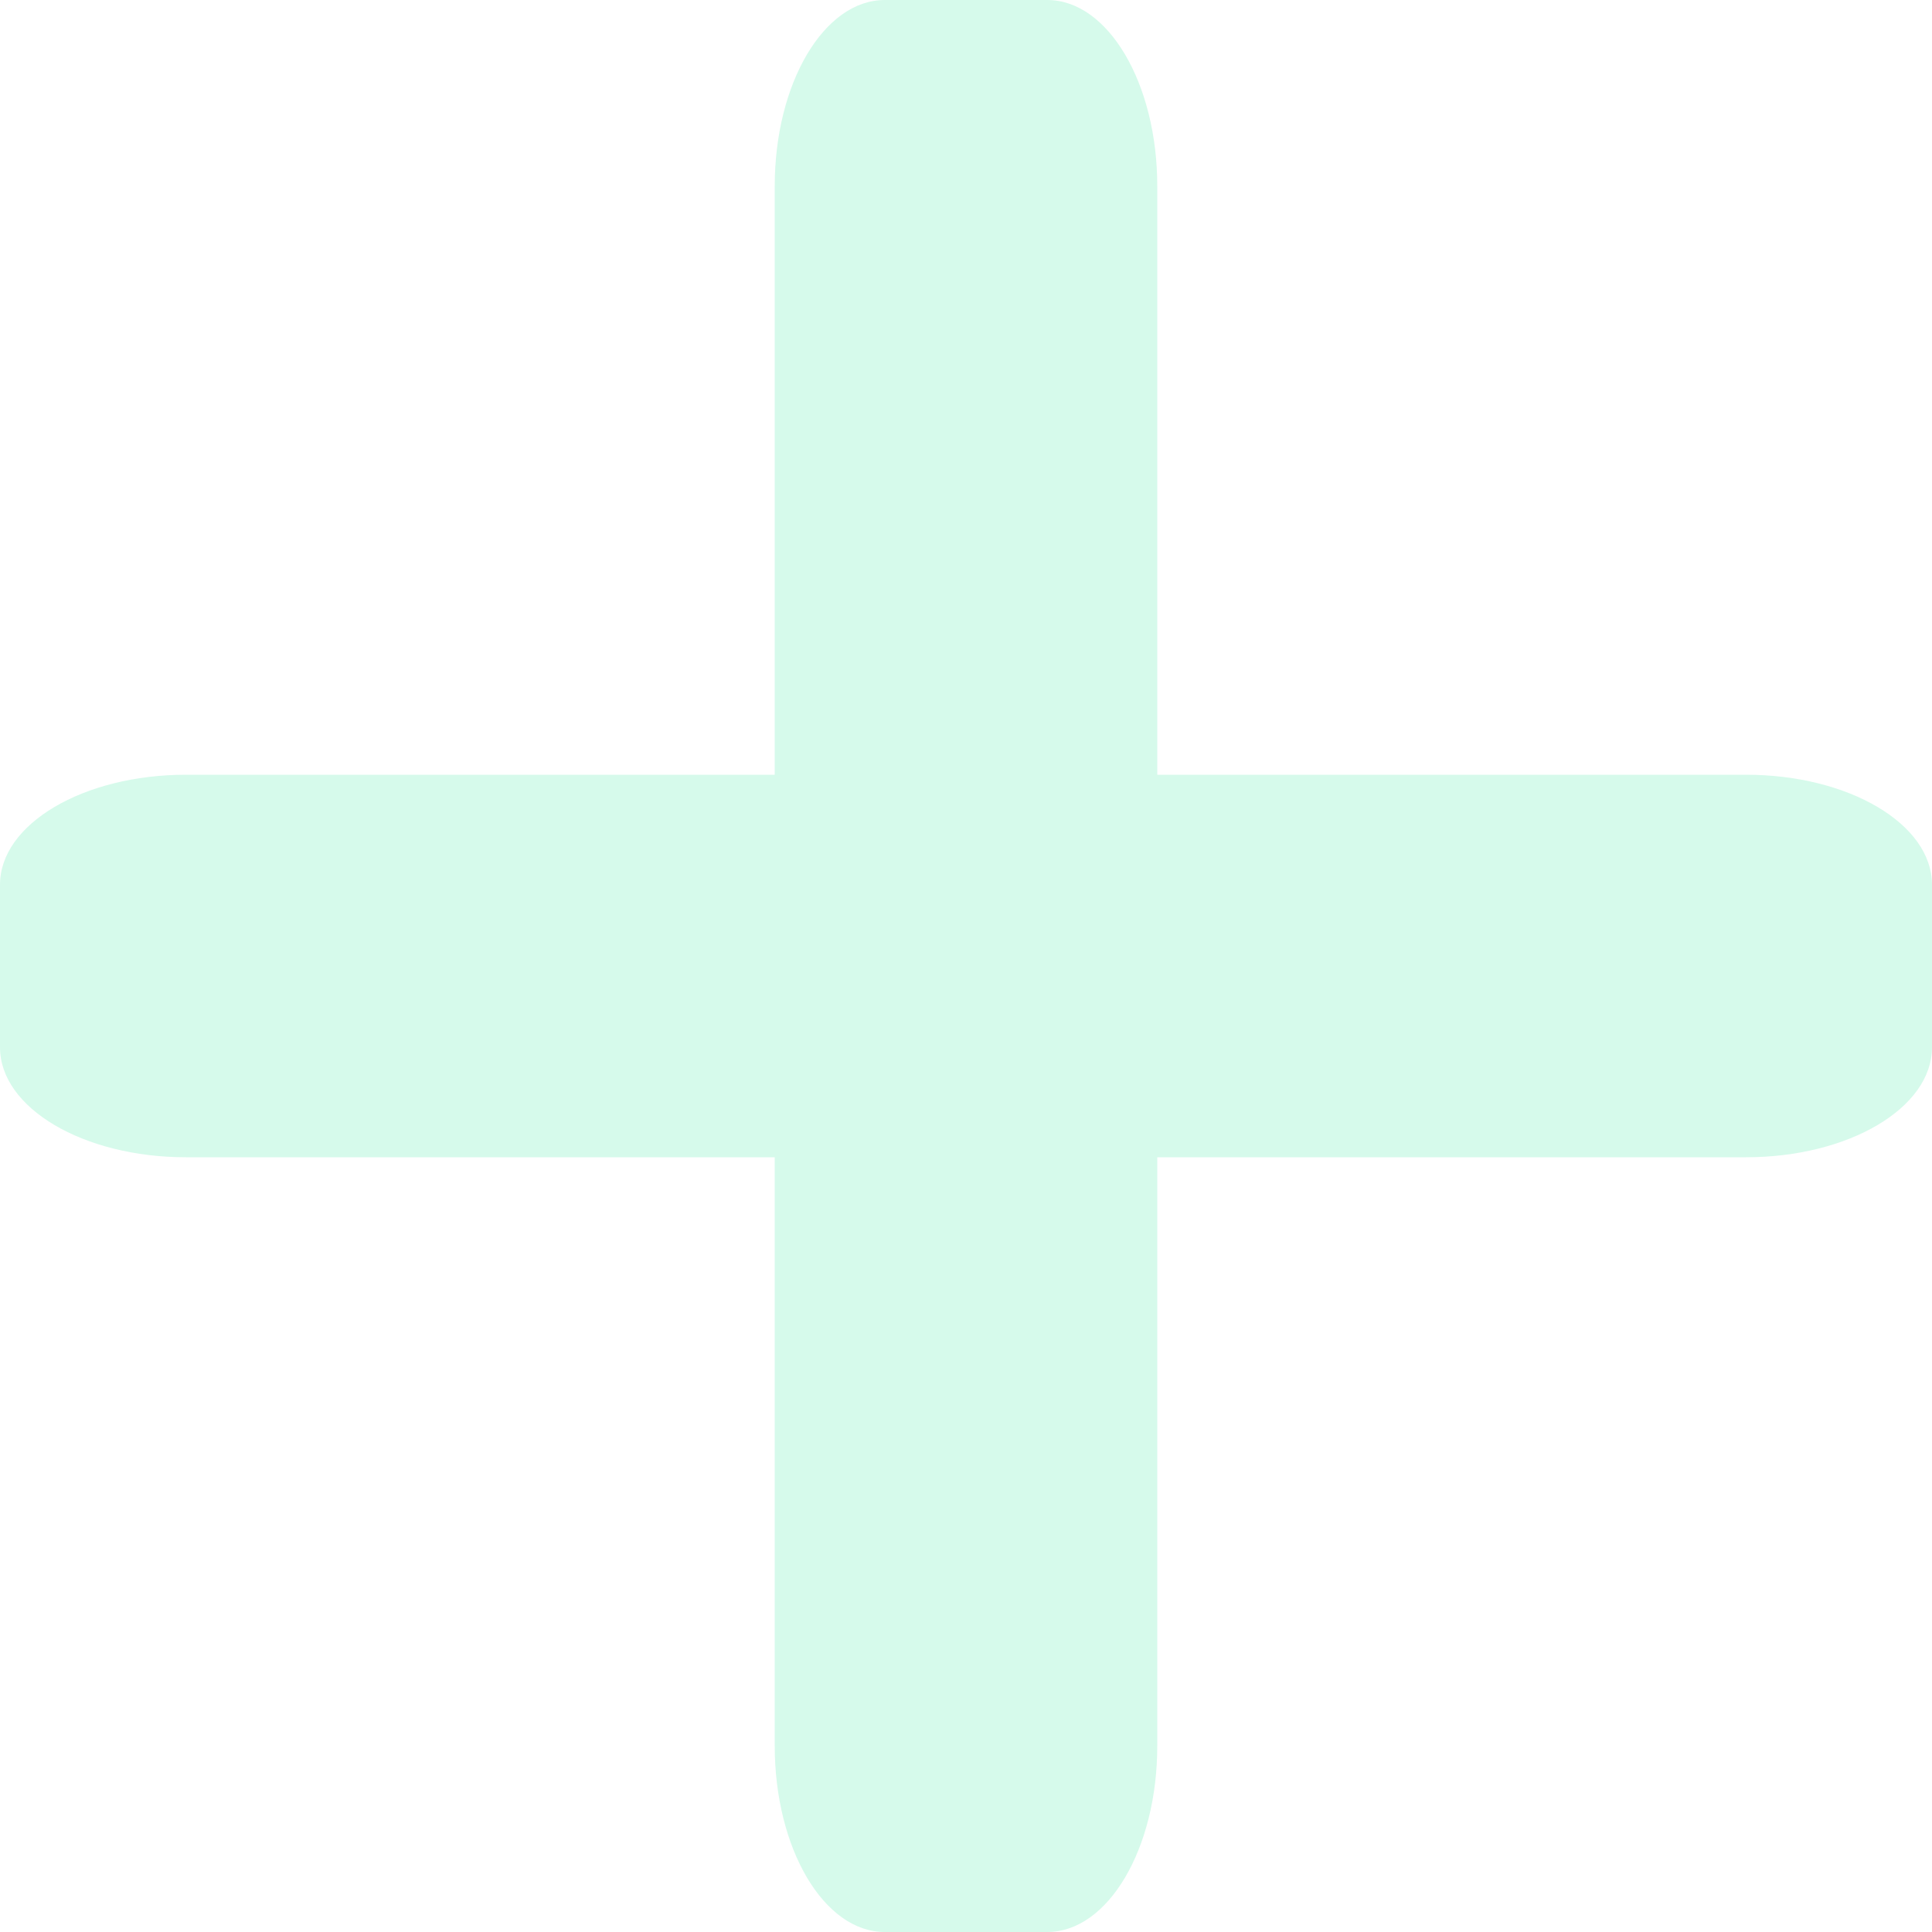
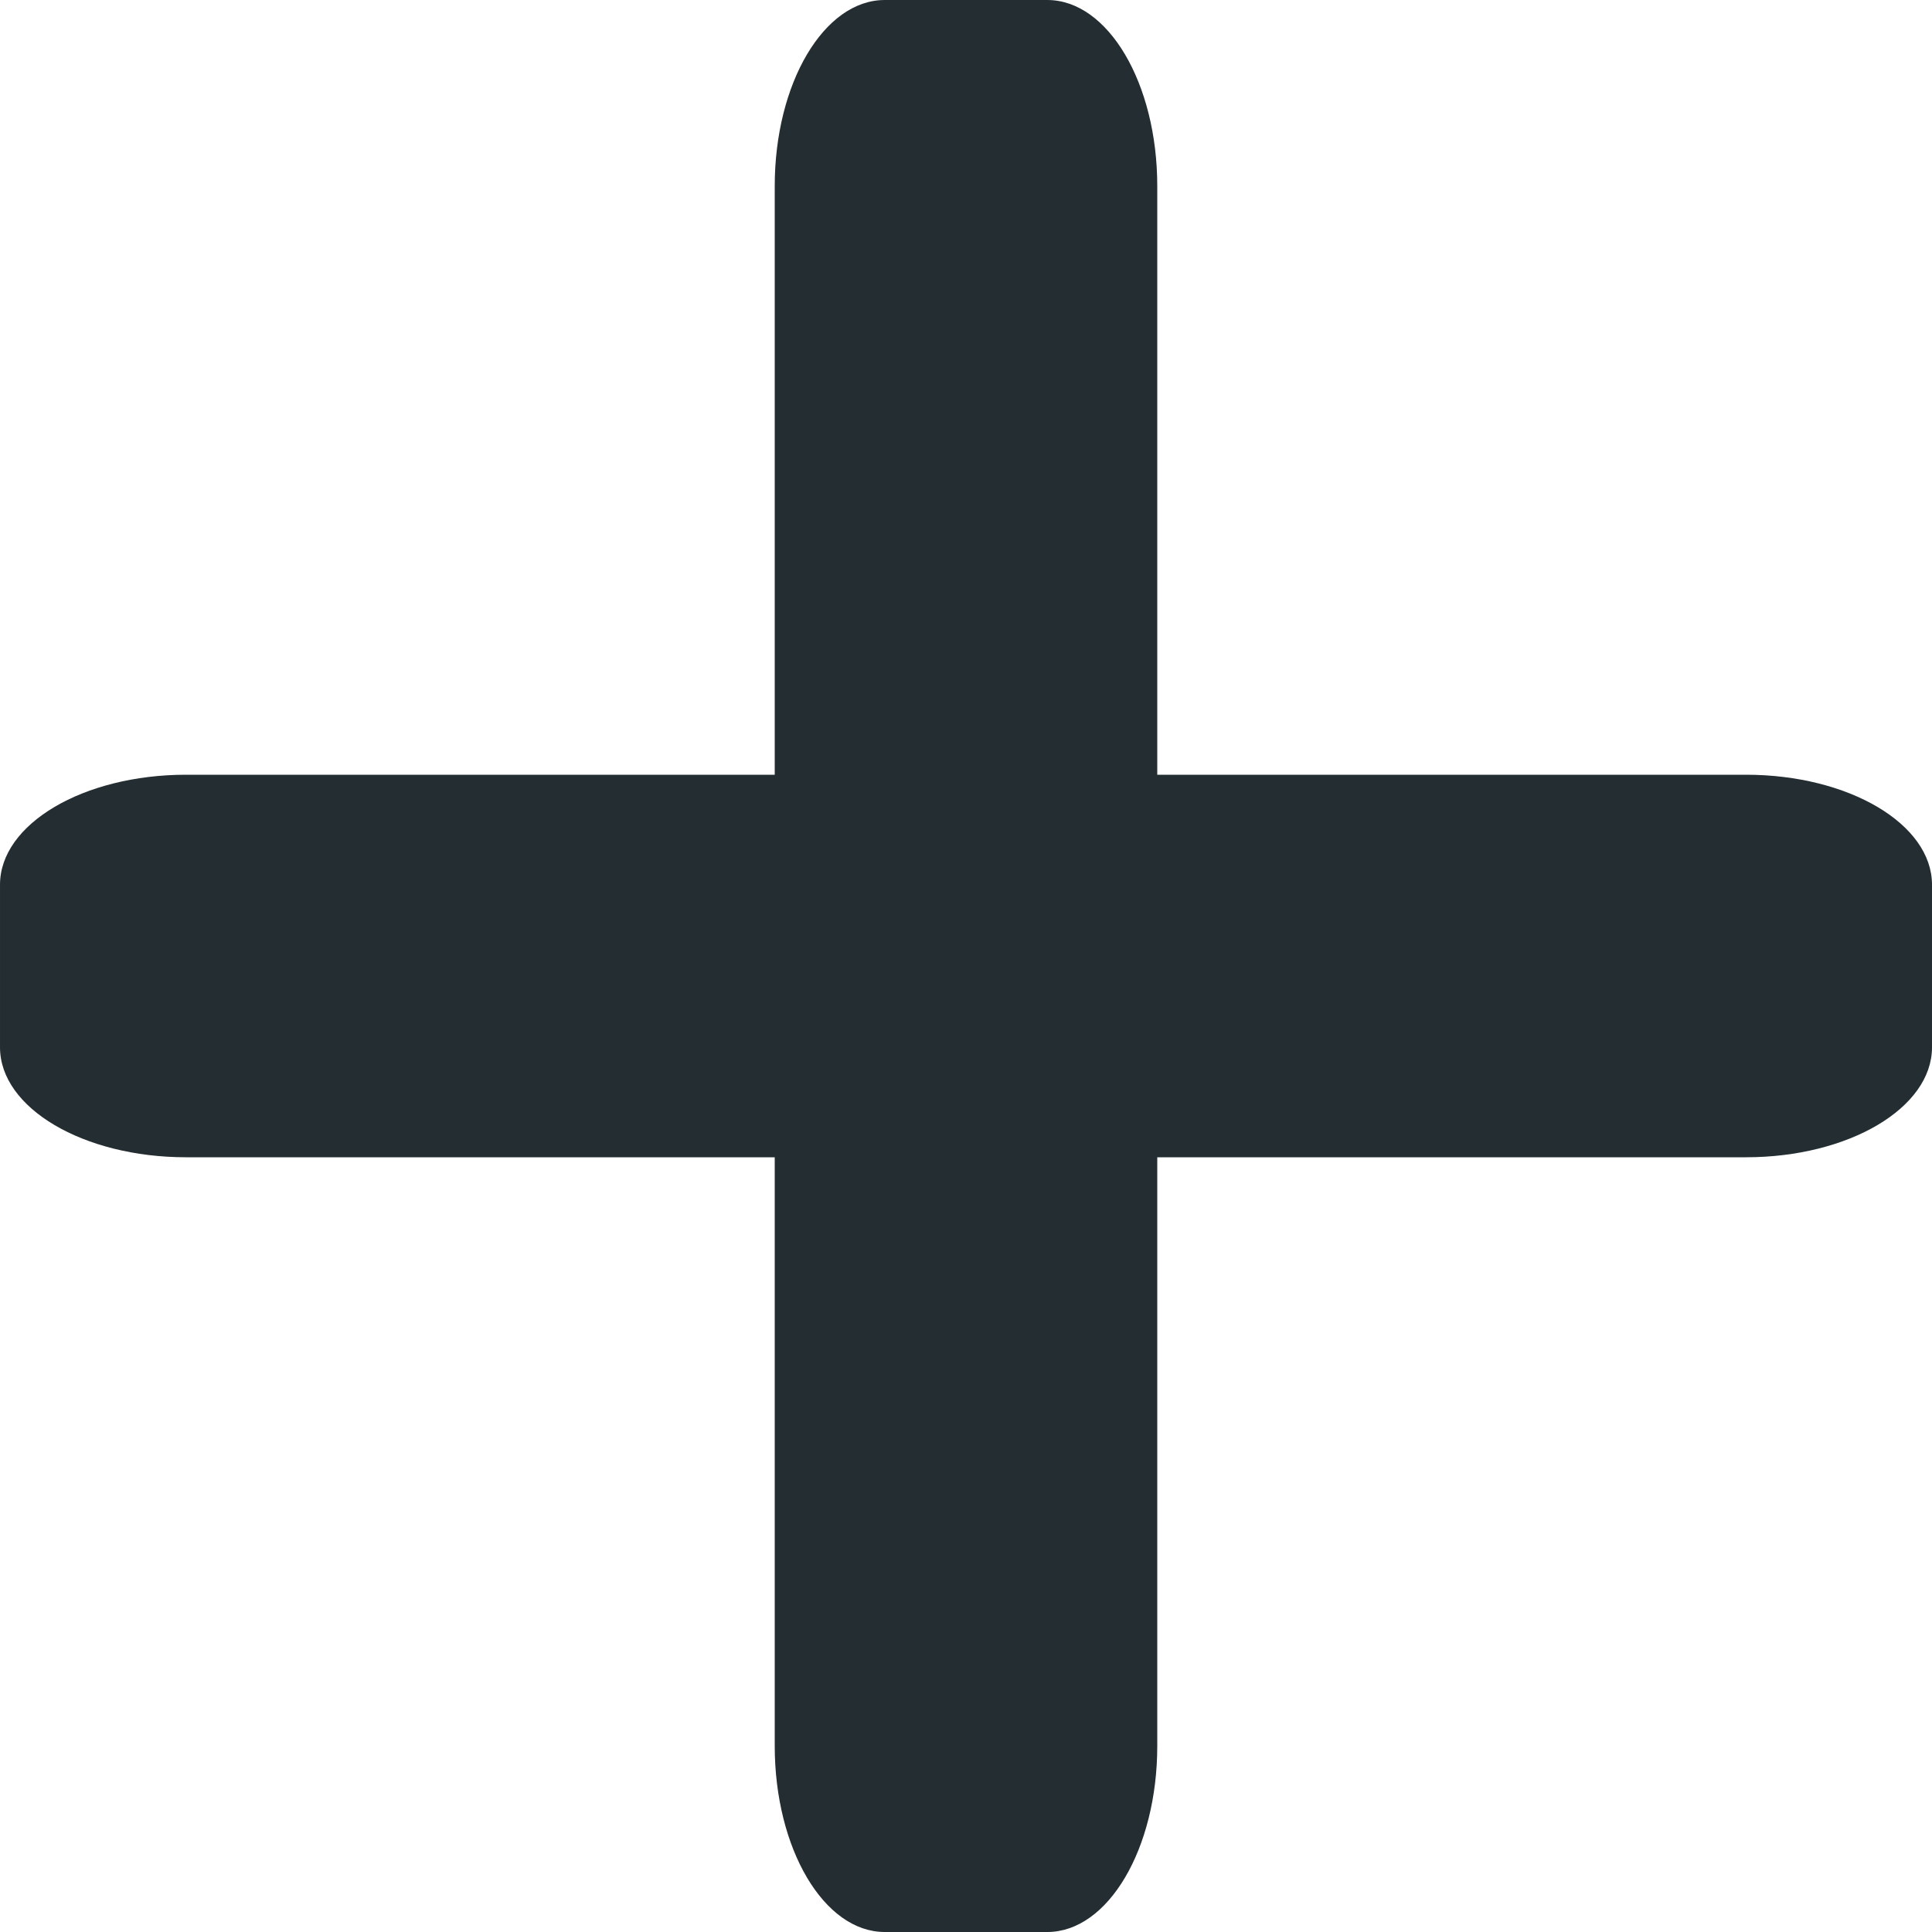
<svg xmlns="http://www.w3.org/2000/svg" version="1.0" id="Calque_1" x="0px" y="0px" viewBox="0 0 4000 4000" style="enable-background:new 0 0 4000 4000;" xml:space="preserve">
  <g id="Reduire">
-     <path style="fill:#d6faeb;" d="M0.01,2168.32v-336.64C0.01,1705.93,172.5,1604,385.27,1604h3229.47   c212.78,0,385.26,101.94,385.26,227.68v336.64c0,125.75-172.49,227.68-385.26,227.68H385.27C172.5,2396,0.01,2294.06,0.01,2168.32z   " />
+     <path style="fill:#232d32;" d="M0.01,2168.32v-336.64C0.01,1705.93,172.5,1604,385.27,1604h3229.47   c212.78,0,385.26,101.94,385.26,227.68v336.64c0,125.75-172.49,227.68-385.26,227.68H385.27C172.5,2396,0.01,2294.06,0.01,2168.32z   " />
  </g>
  <g id="Reduire_00000057115158801889038120000001121864820375683773_">
-     <path style="fill:#d6faeb;" d="M1831.68,0.01h336.64C2294.07,0.01,2396,172.5,2396,385.27v3229.47   c0,212.78-101.94,385.26-227.68,385.26h-336.64c-125.75,0-227.68-172.49-227.68-385.26V385.27   C1604,172.5,1705.94,0.01,1831.68,0.01z" />
+     <path style="fill:#232d32;" d="M1831.68,0.01h336.64C2294.07,0.01,2396,172.5,2396,385.27v3229.47   c0,212.78-101.94,385.26-227.68,385.26h-336.64c-125.75,0-227.68-172.49-227.68-385.26V385.27   C1604,172.5,1705.94,0.01,1831.68,0.01z" />
  </g>
</svg>
